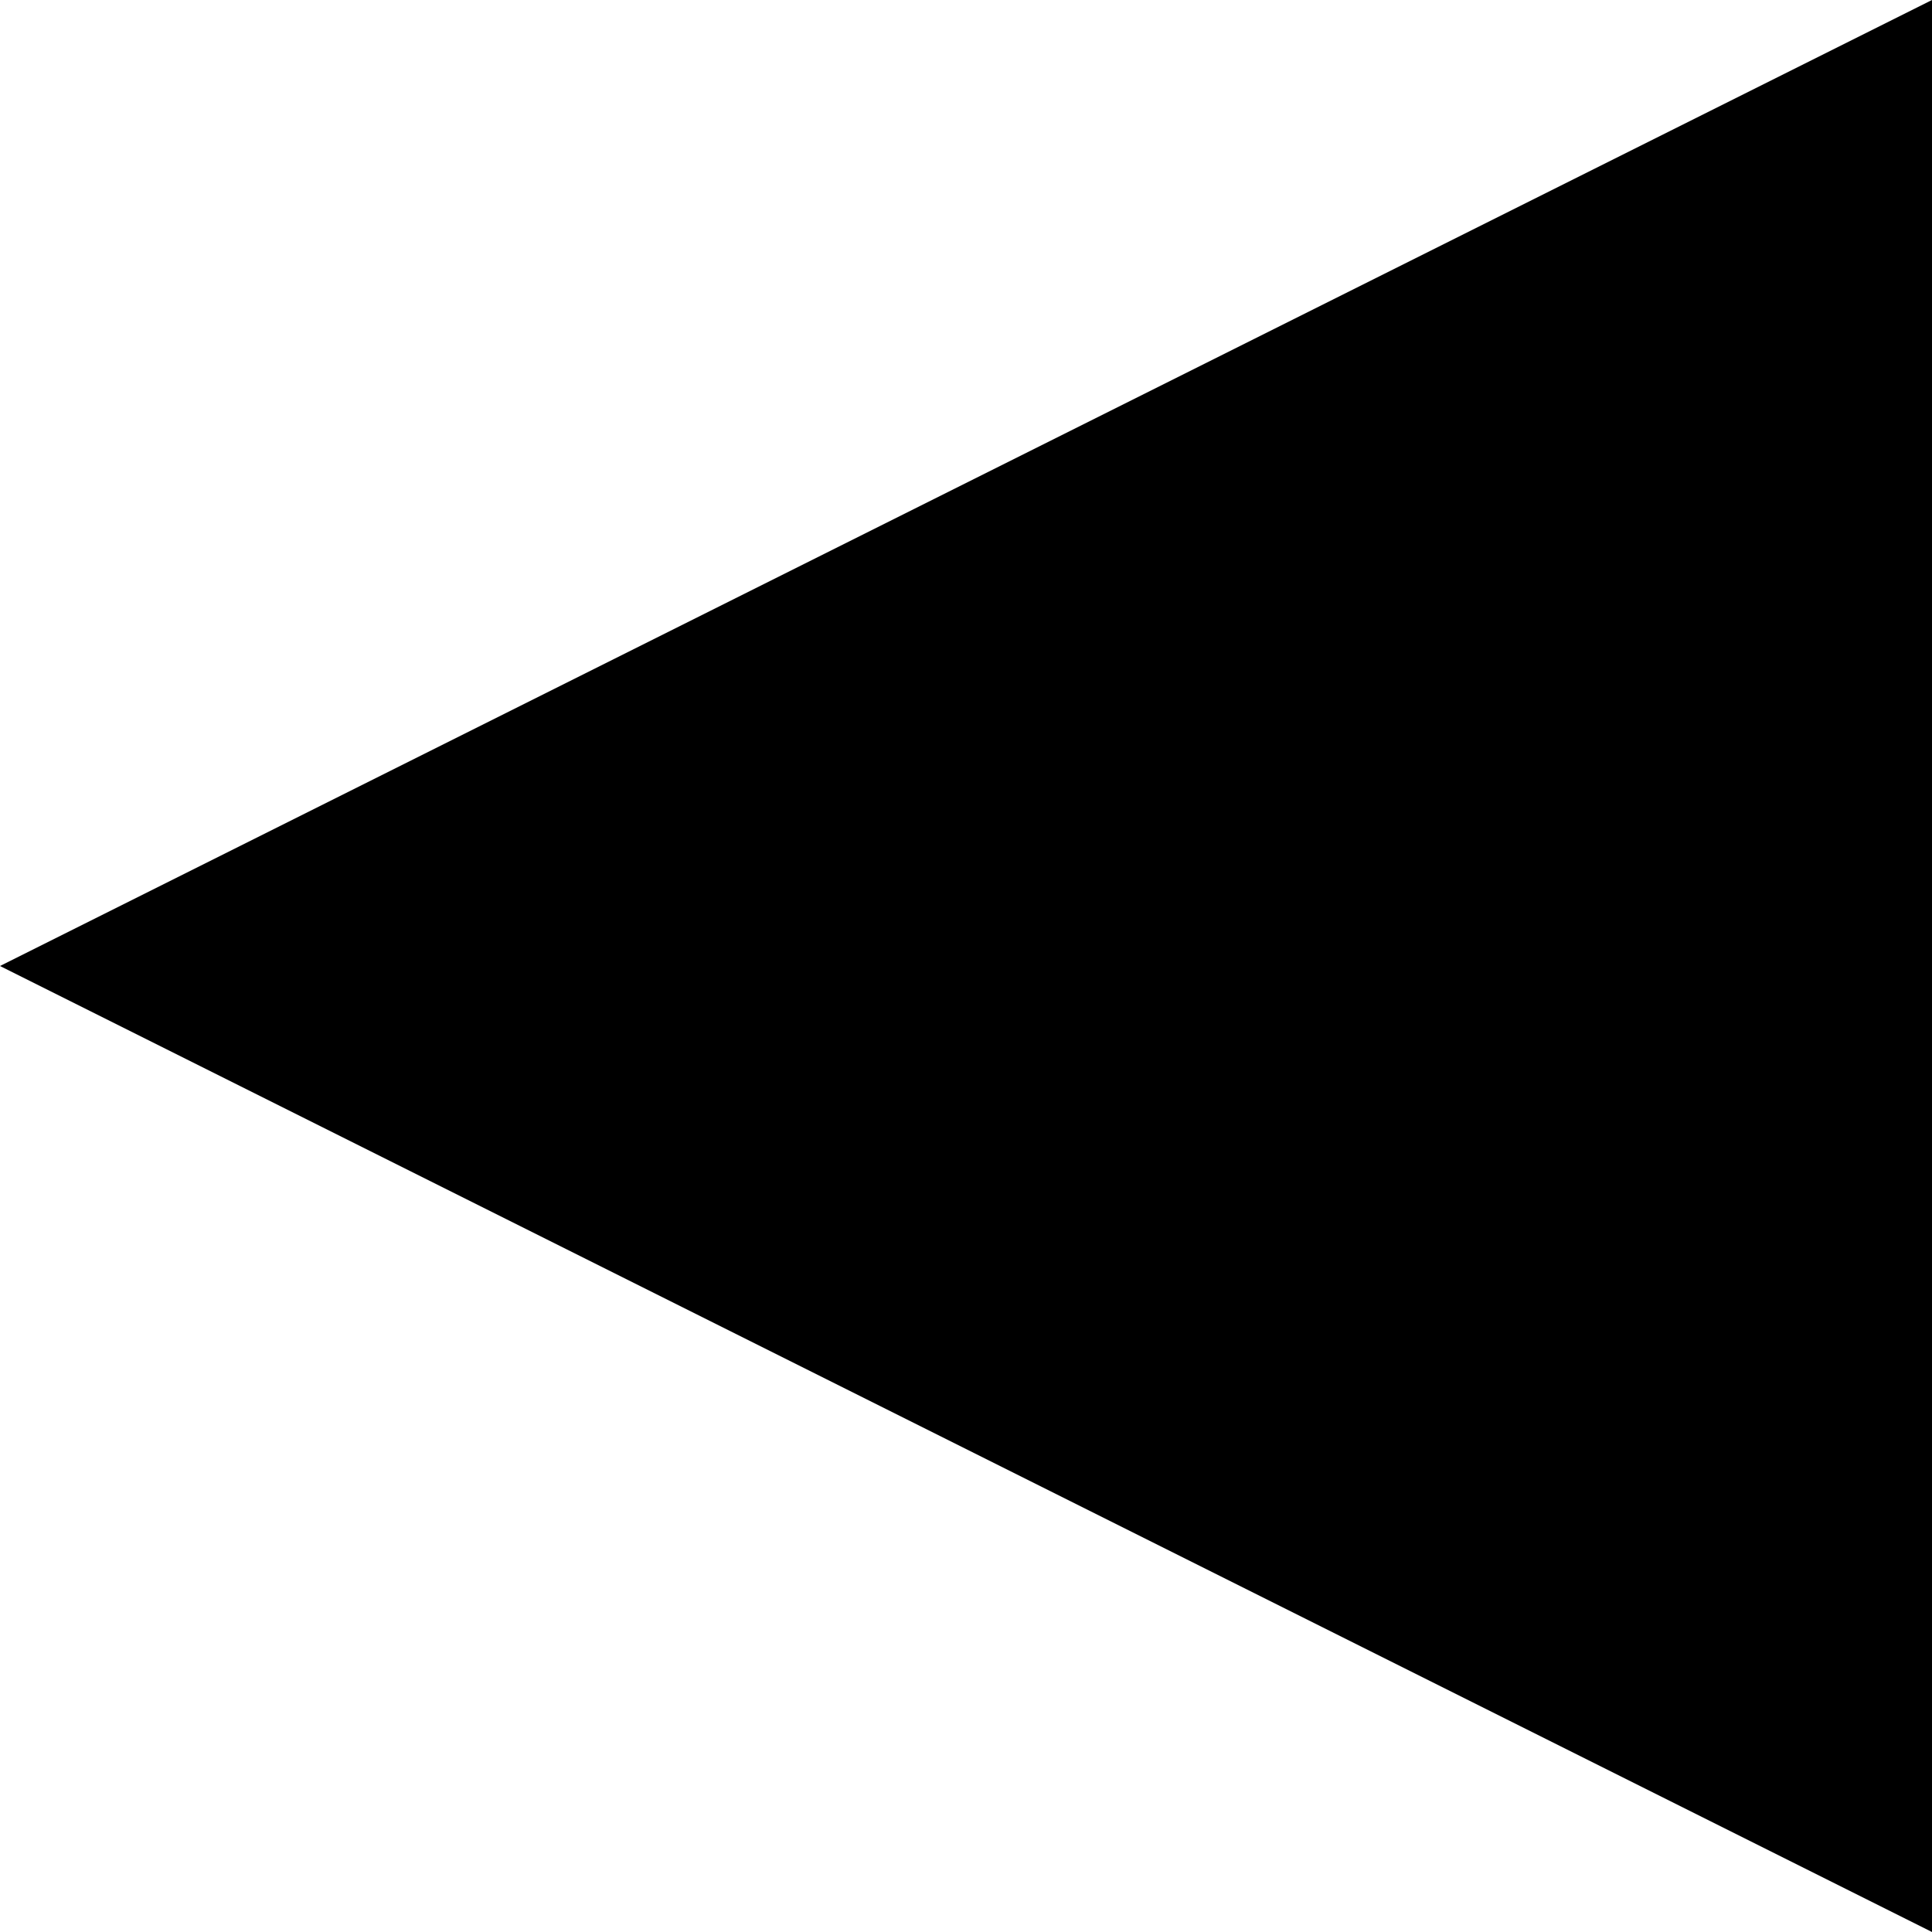
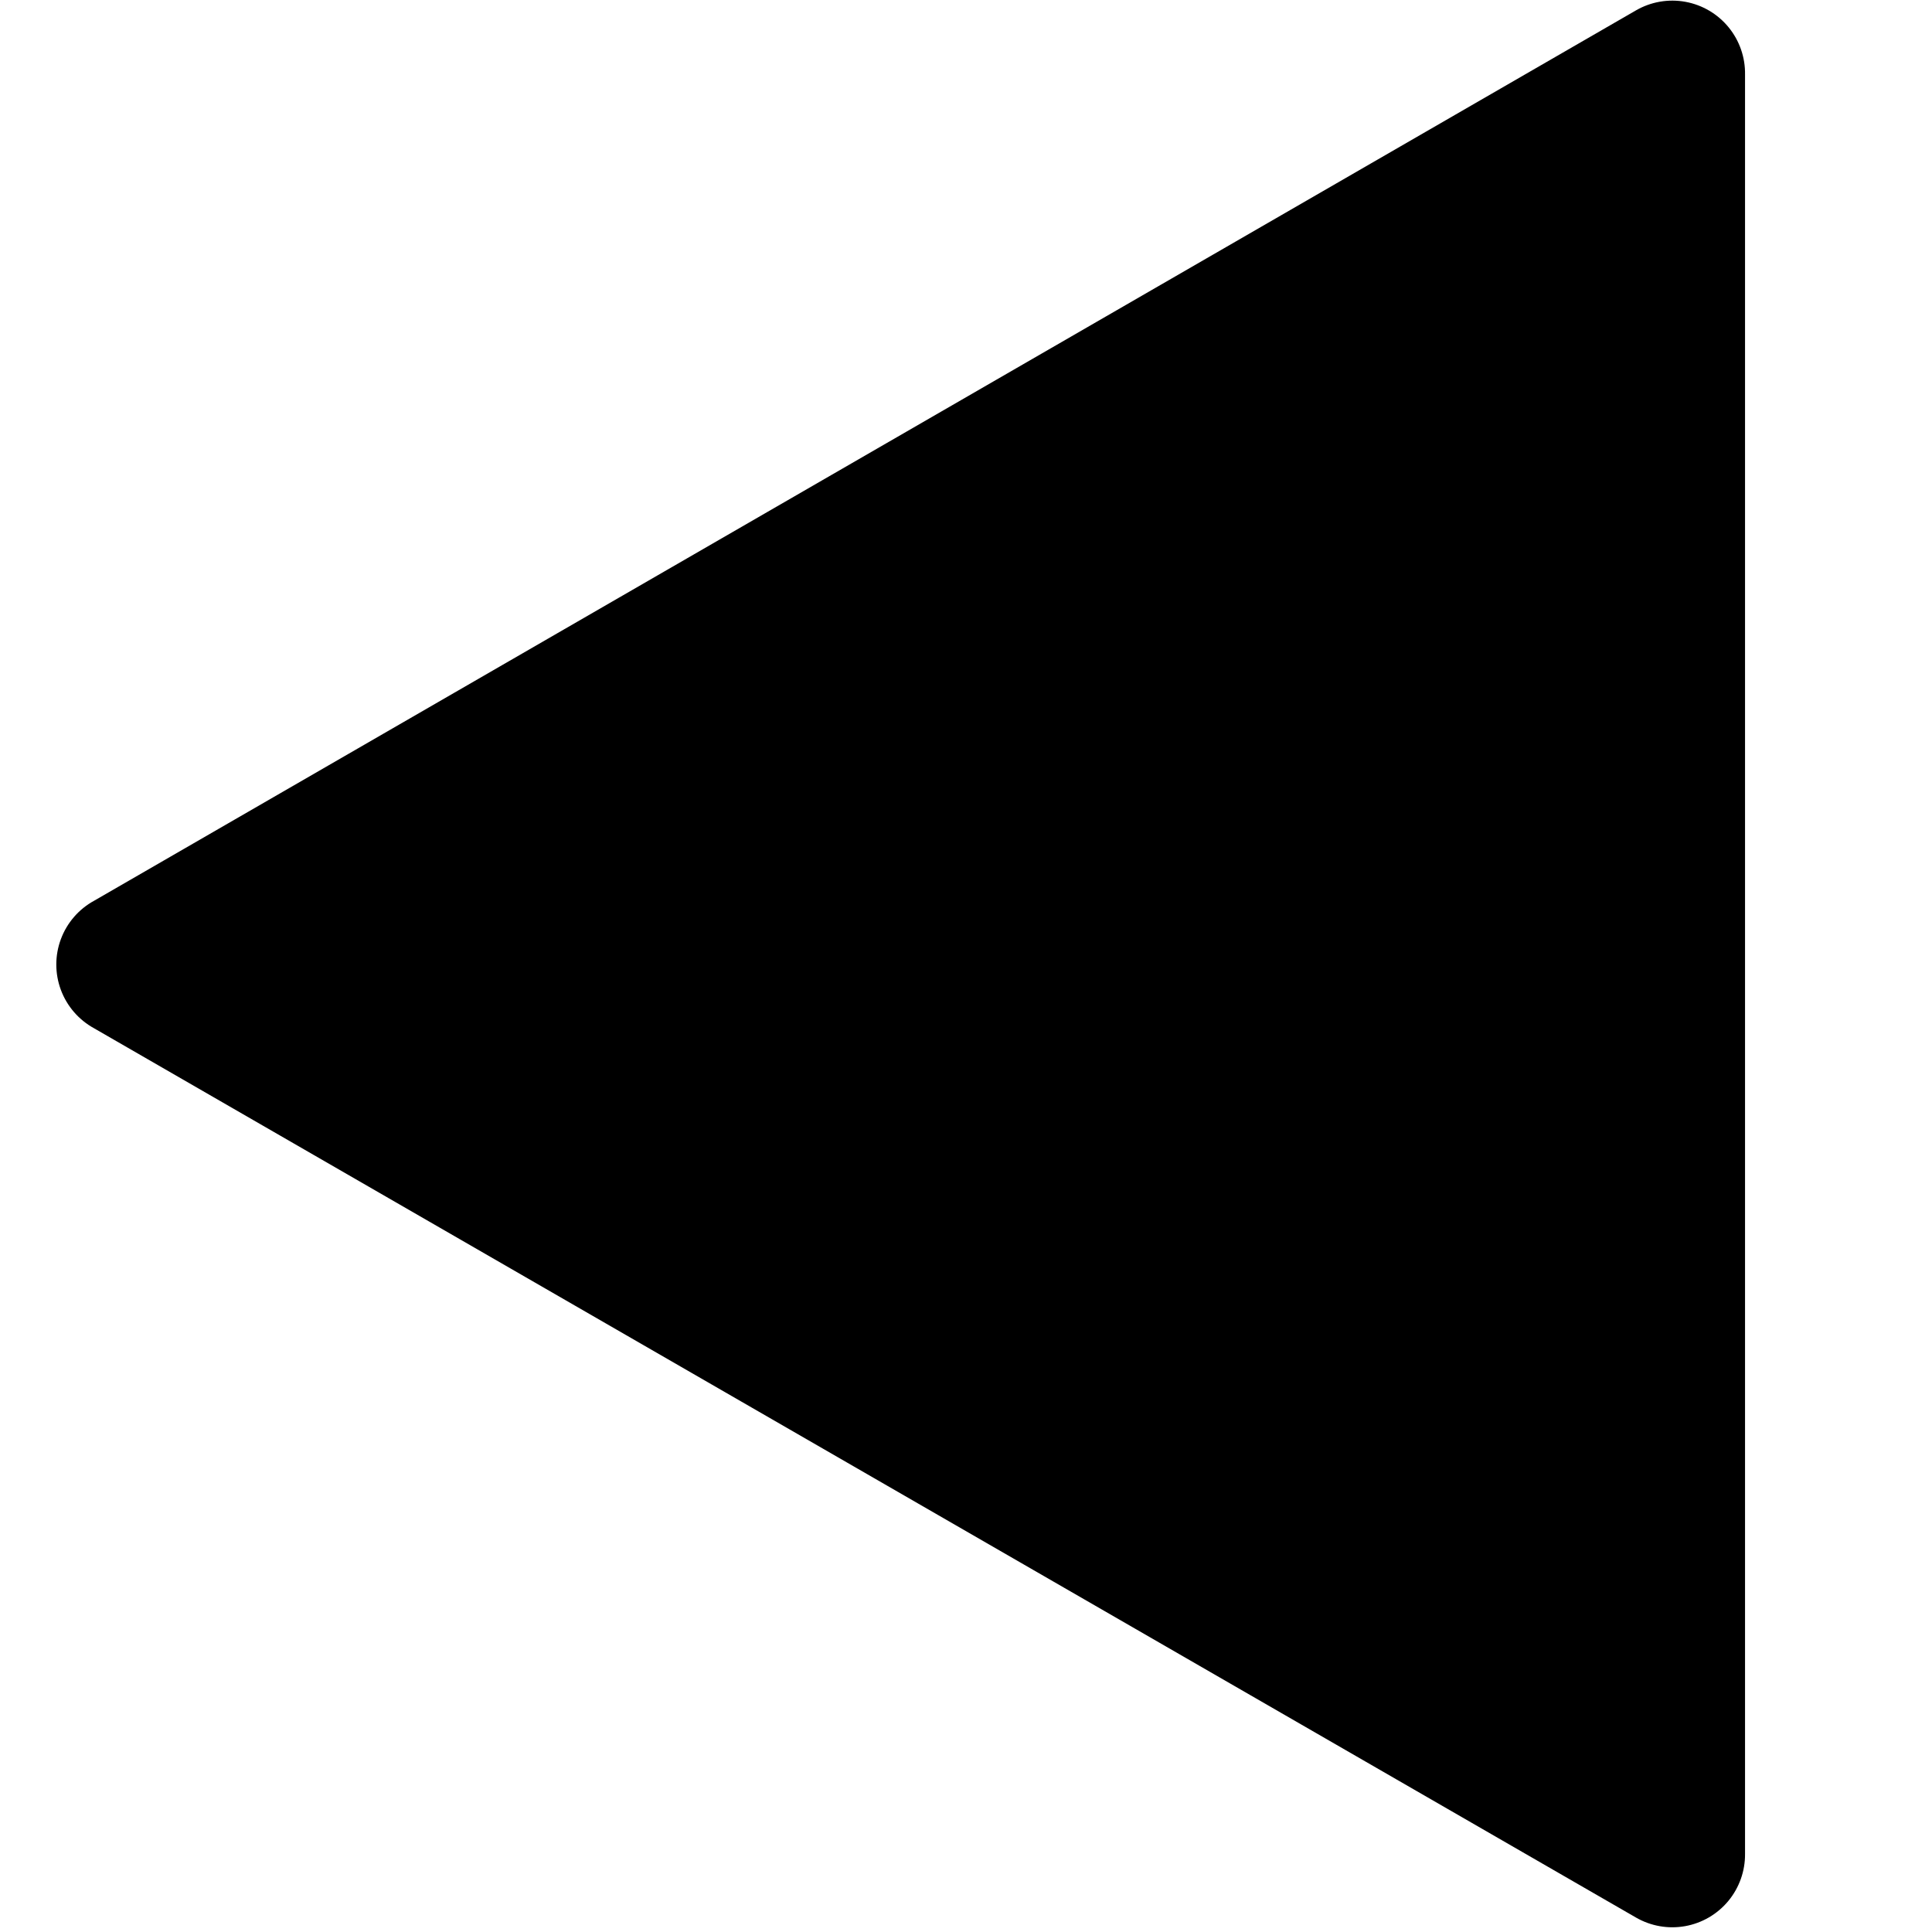
- <svg xmlns="http://www.w3.org/2000/svg" width="15px" height="15px" viewBox="0 0 15 15" version="1.1">
-   <g id="Page-1" stroke="none" stroke-width="1" fill-rule="evenodd">
-     <g id="month-picker" transform="translate(-176, -64)">
-       <g id="change" transform="translate(176, 64)">
-         <polygon id="Triangle" transform="translate(7.5, 7.5) scale(-1, 1) rotate(90) translate(-7.5, -7.5) " points="7.5 0 15 15 0 15" />
-       </g>
-     </g>
+ <svg xmlns="http://www.w3.org/2000/svg" xmlns:xlink="http://www.w3.org/1999/xlink" width="700pt" height="700pt" version="1.1" viewBox="105 50 465 465">
+   <g>
+     <path d="m127.66 297.5 371.09 214.02c3.578 2.066 7.773 2.801 11.84 2.07 4.066-0.727 7.746-2.875 10.383-6.055 2.637-3.184 4.066-7.195 4.027-11.328v-428.22c0.078-4.152-1.32-8.199-3.949-11.414-2.629-3.215-6.316-5.391-10.402-6.137-4.086-0.746-8.301-0.016-11.898 2.062l-371.09 214.29c-3.695 2.016-6.535 5.297-8.008 9.242-1.469 3.941-1.469 8.281 0 12.227 1.473 3.941 4.312 7.223 8.008 9.242z" />
+     <use x="70" y="691.25" xlink:href="#m" />
+     <use x="102.109" y="691.25" xlink:href="#e" />
+     <use x="123.684" y="691.25" xlink:href="#d" />
+     <use x="153.355" y="691.25" xlink:href="#i" />
+     <use x="182.879" y="691.25" xlink:href="#h" />
+     <use x="203.793" y="691.25" xlink:href="#d" />
+     <use x="233.465" y="691.25" xlink:href="#a" />
+     <use x="280.012" y="691.25" xlink:href="#c" />
+     <use x="311.328" y="691.25" xlink:href="#g" />
+     <use x="355.078" y="691.25" xlink:href="#b" />
+     <use x="388.938" y="691.25" xlink:href="#l" />
+     <use x="420.086" y="691.25" xlink:href="#a" />
+     <use x="451.402" y="691.25" xlink:href="#f" />
+     <use x="481.629" y="691.25" xlink:href="#k" />
+     <use x="518.246" y="691.25" xlink:href="#j" />
+     <use x="549.391" y="691.25" xlink:href="#e" />
+     <use x="586.199" y="691.25" xlink:href="#b" />
+     <use x="620.059" y="691.25" xlink:href="#c" />
+     <use x="651.375" y="691.25" xlink:href="#a" />
+     <use x="682.691" y="691.25" xlink:href="#f" />
  </g>
</svg>
